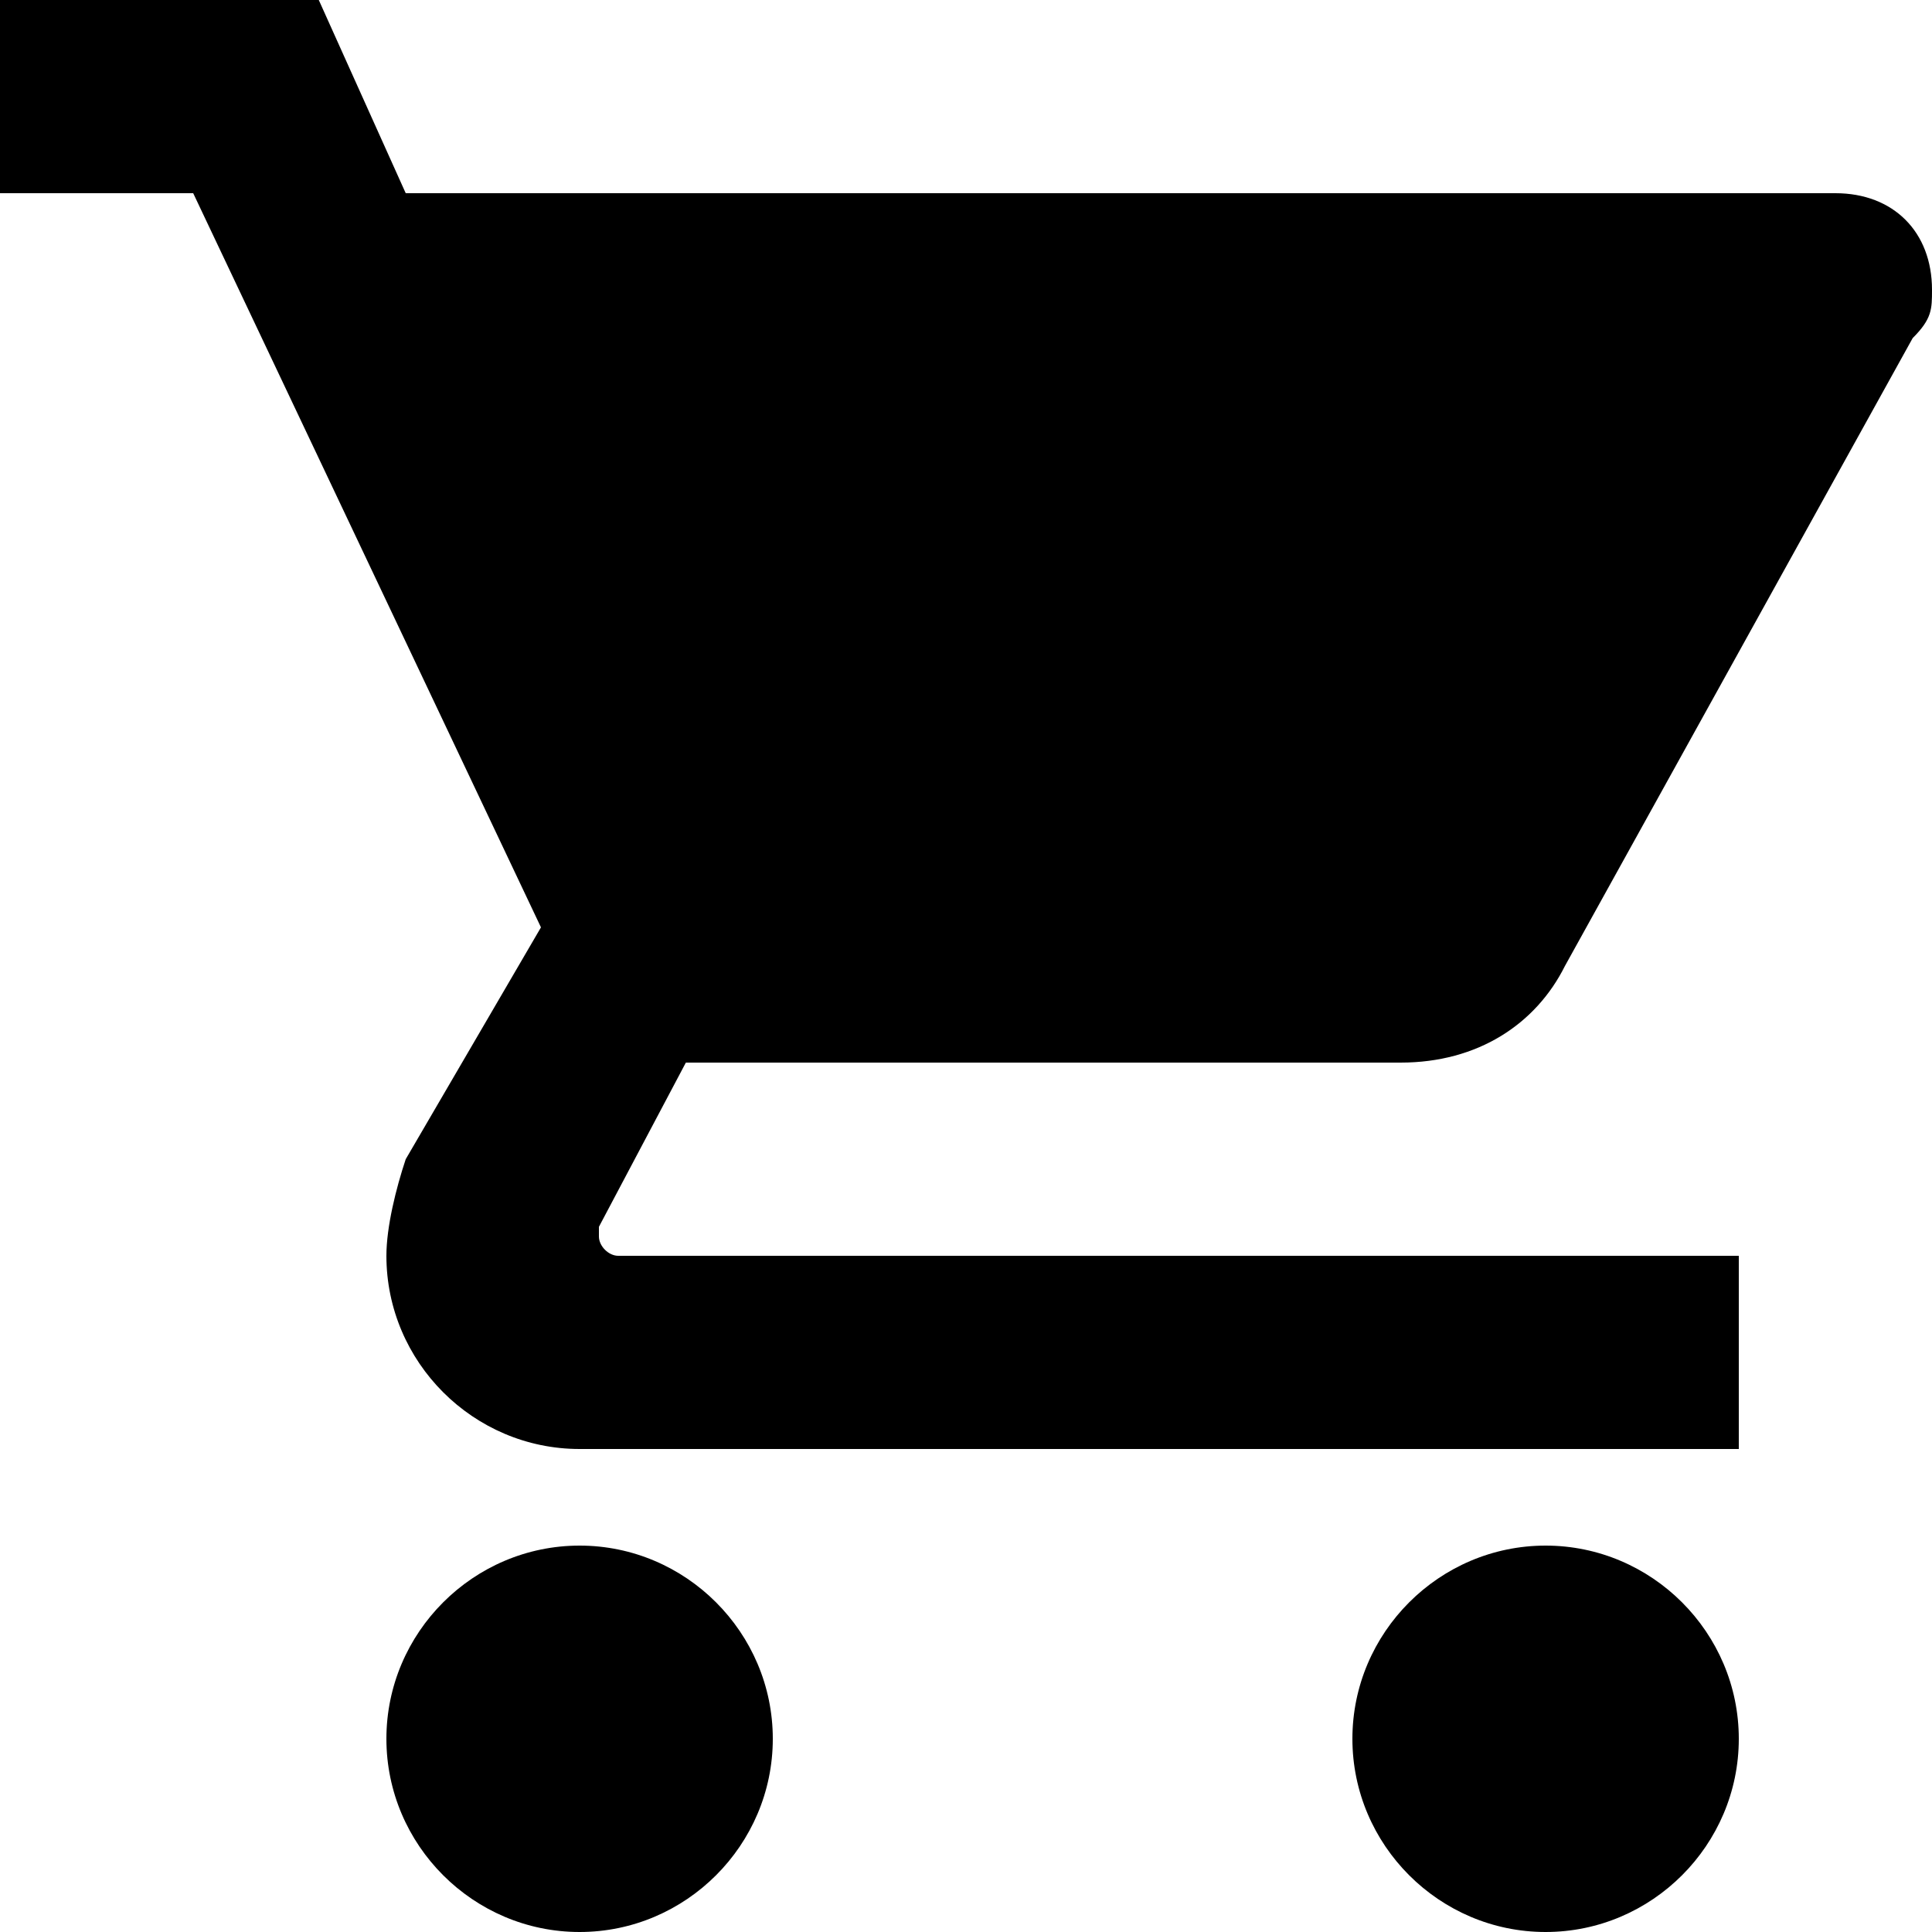
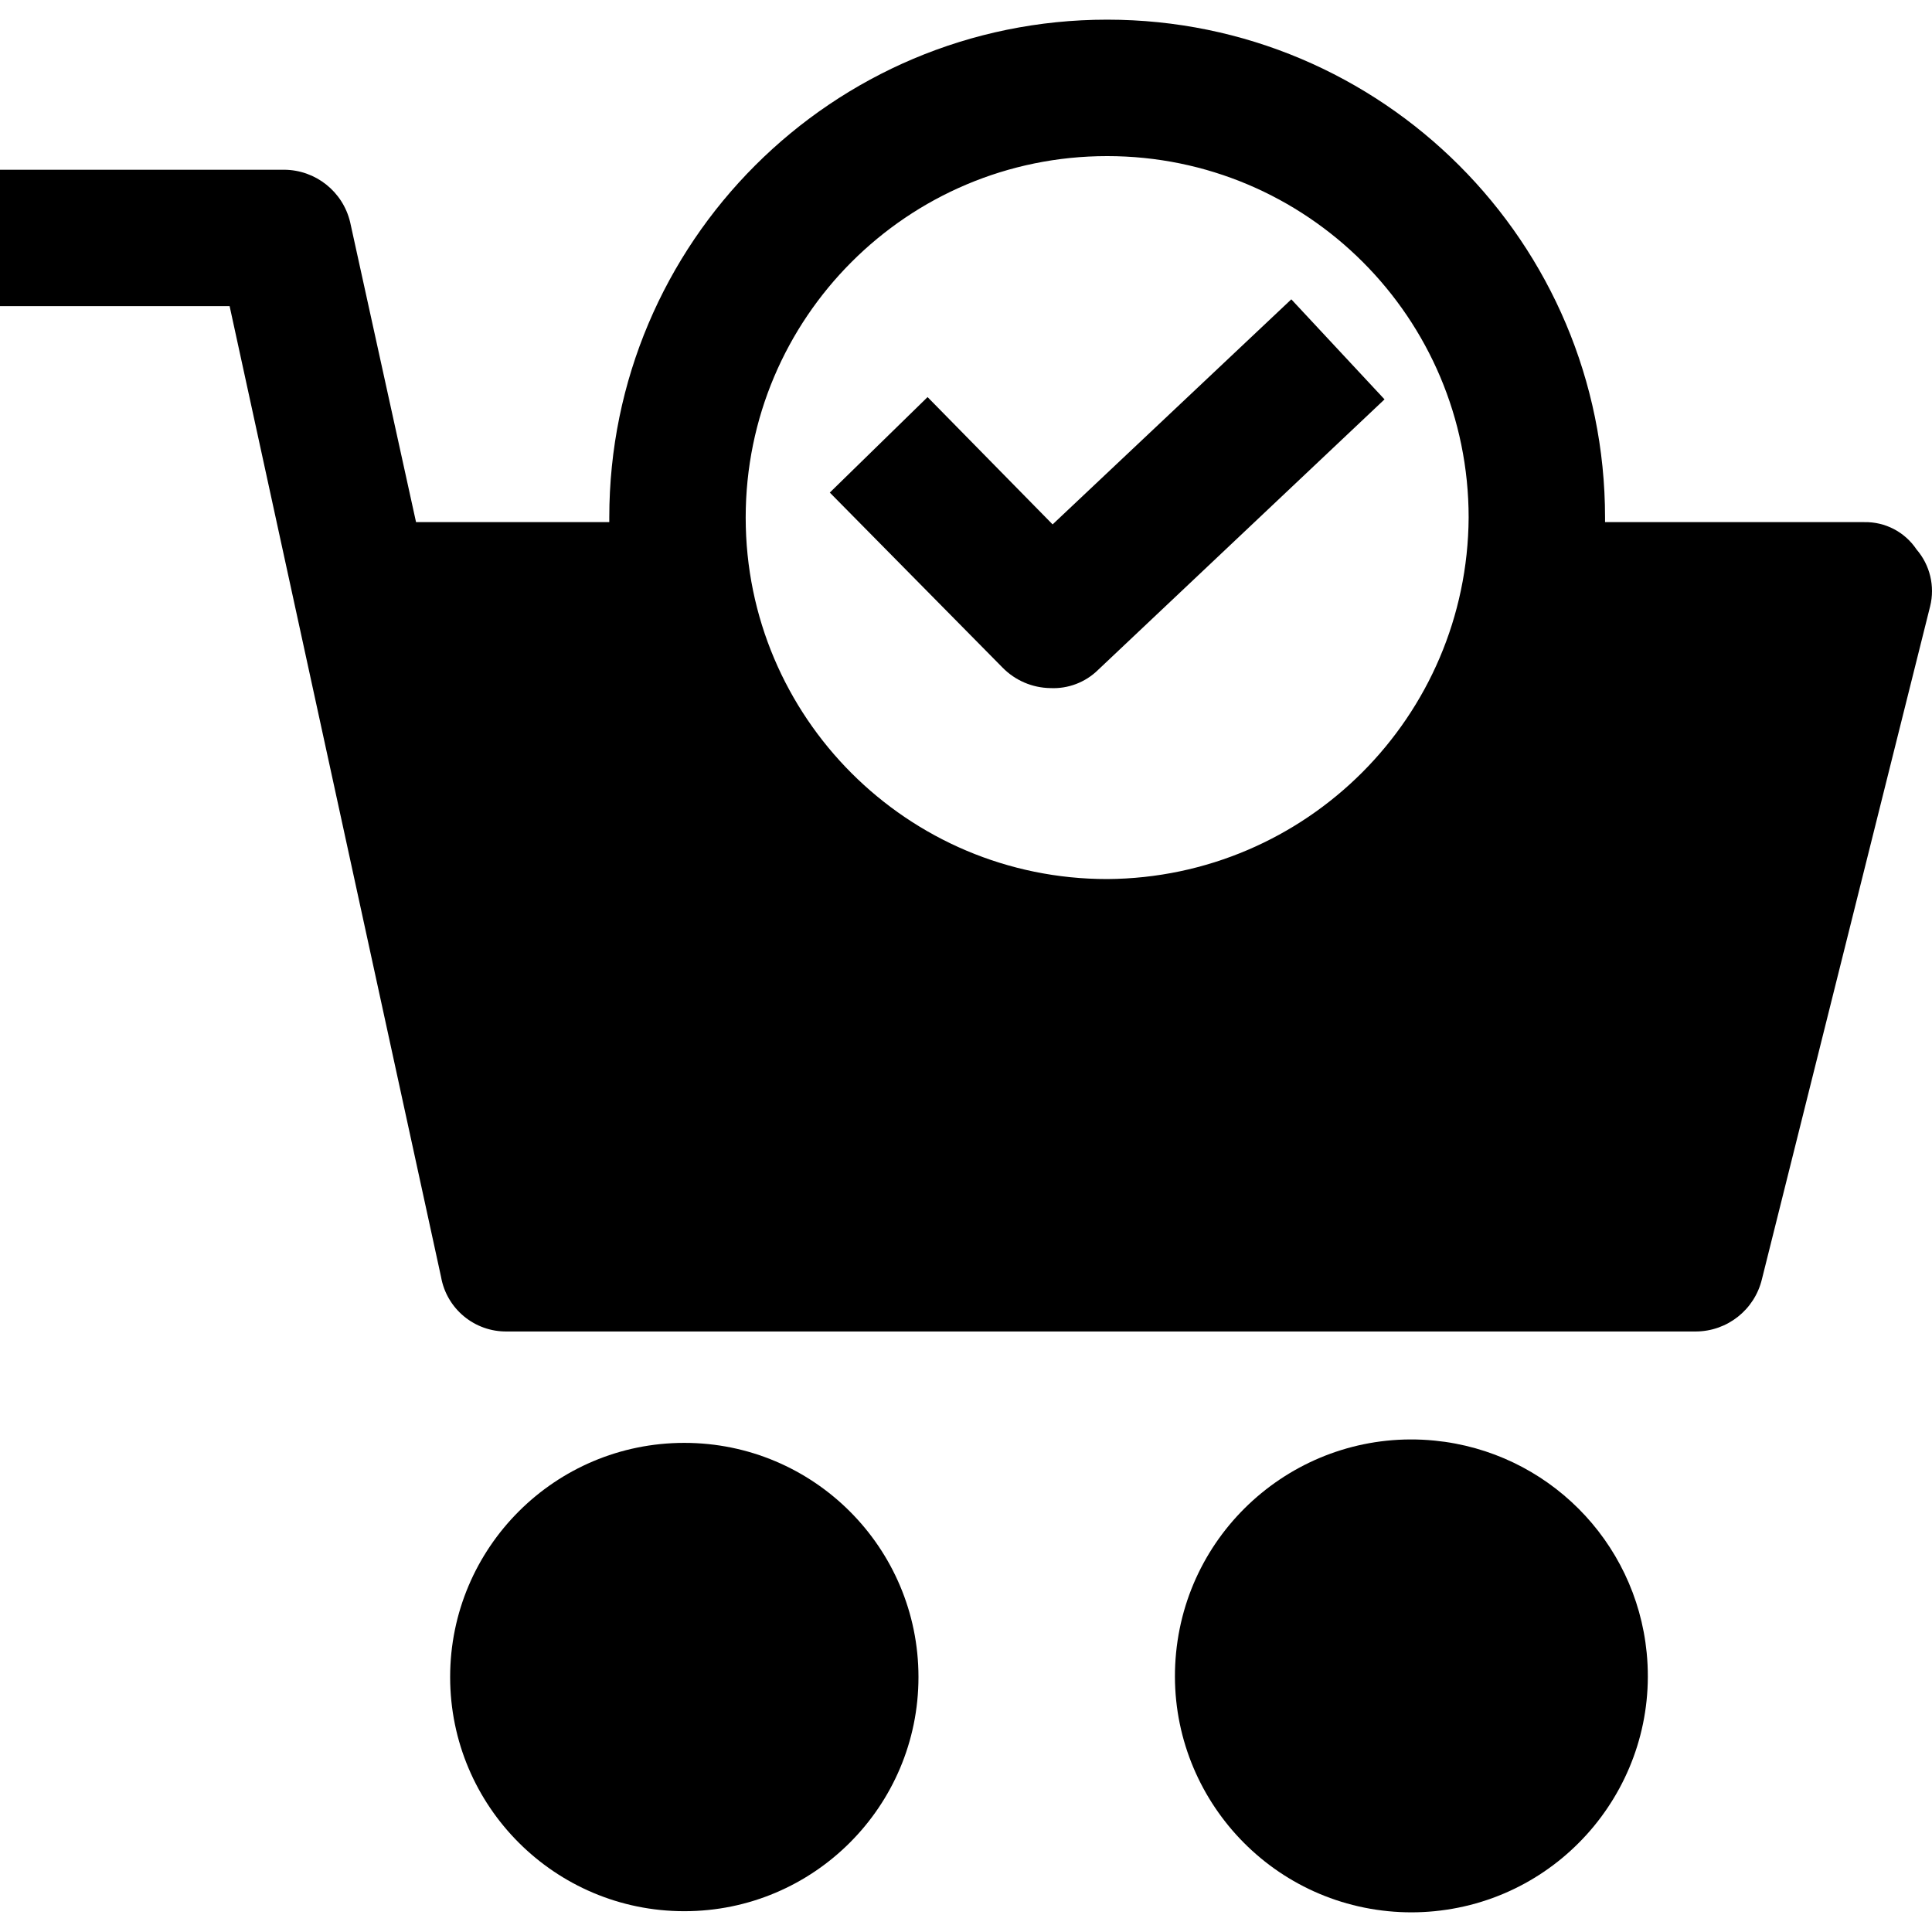
- <svg xmlns="http://www.w3.org/2000/svg" version="1.1" id="Capa_1" x="0px" y="0px" width="510px" height="510px" viewBox="0 0 510 510" style="enable-background:new 0 0 510 510;" xml:space="preserve">
+ <svg xmlns="http://www.w3.org/2000/svg" version="1.1" id="Capa_1" x="0px" y="0px" viewBox="0 0 435.104 435.104" style="enable-background:new 0 0 435.104 435.104;" xml:space="preserve">
  <g>
-     <g id="shopping-cart">
-       <path d="M153,408c-28.05,0-51,22.95-51,51s22.95,51,51,51s51-22.95,51-51S181.05,408,153,408z M0,0v51h51l91.8,193.8L107.1,306    c-2.55,7.65-5.1,17.85-5.1,25.5c0,28.05,22.95,51,51,51h306v-51H163.2c-2.55,0-5.1-2.55-5.1-5.1v-2.551l22.95-43.35h188.7    c20.4,0,35.7-10.2,43.35-25.5L504.9,89.25c5.1-5.1,5.1-7.65,5.1-12.75c0-15.3-10.2-25.5-25.5-25.5H107.1L84.15,0H0z M408,408    c-28.05,0-51,22.95-51,51s22.95,51,51,51s51-22.95,51-51S436.05,408,408,408z" />
+     <g>
+       <g>
+         <circle cx="154.112" cy="377.684" r="52.736" />
+         <path d="M323.072,324.436L323.072,324.436c-29.267-2.88-55.327,18.51-58.207,47.777c-2.88,29.267,18.51,55.327,47.777,58.207     c3.468,0.341,6.962,0.341,10.43,0c29.267-2.88,50.657-28.94,47.777-58.207C368.361,346.928,348.356,326.924,323.072,324.436z" />
+         <path d="M431.616,123.732c-2.62-3.923-7.059-6.239-11.776-6.144h-58.368v-1.024C361.476,54.637,311.278,4.432,249.351,4.428     C187.425,4.424,137.22,54.622,137.216,116.549c0,0.005,0,0.01,0,0.015v1.024h-43.52L78.848,50.004     C77.199,43.129,71.07,38.268,64,38.228H0v30.72h51.712l47.616,218.624c1.257,7.188,7.552,12.397,14.848,12.288h267.776     c7.07-0.041,13.198-4.901,14.848-11.776l37.888-151.552C435.799,132.019,434.654,127.248,431.616,123.732z M249.344,197.972     c-44.96,0-81.408-36.448-81.408-81.408s36.448-81.408,81.408-81.408s81.408,36.448,81.408,81.408     C330.473,161.408,294.188,197.692,249.344,197.972z" />
+         <path d="M237.056,118.1l-28.16-28.672l-22.016,21.504l38.912,39.424c2.836,2.894,6.7,4.55,10.752,4.608     c3.999,0.196,7.897-1.289,10.752-4.096l64.512-60.928l-20.992-22.528L237.056,118.1z" />
+       </g>
    </g>
  </g>
  <g>
</g>
  <g>
</g>
  <g>
</g>
  <g>
</g>
  <g>
</g>
  <g>
</g>
  <g>
</g>
  <g>
</g>
  <g>
</g>
  <g>
</g>
  <g>
</g>
  <g>
</g>
  <g>
</g>
  <g>
</g>
  <g>
</g>
</svg>
